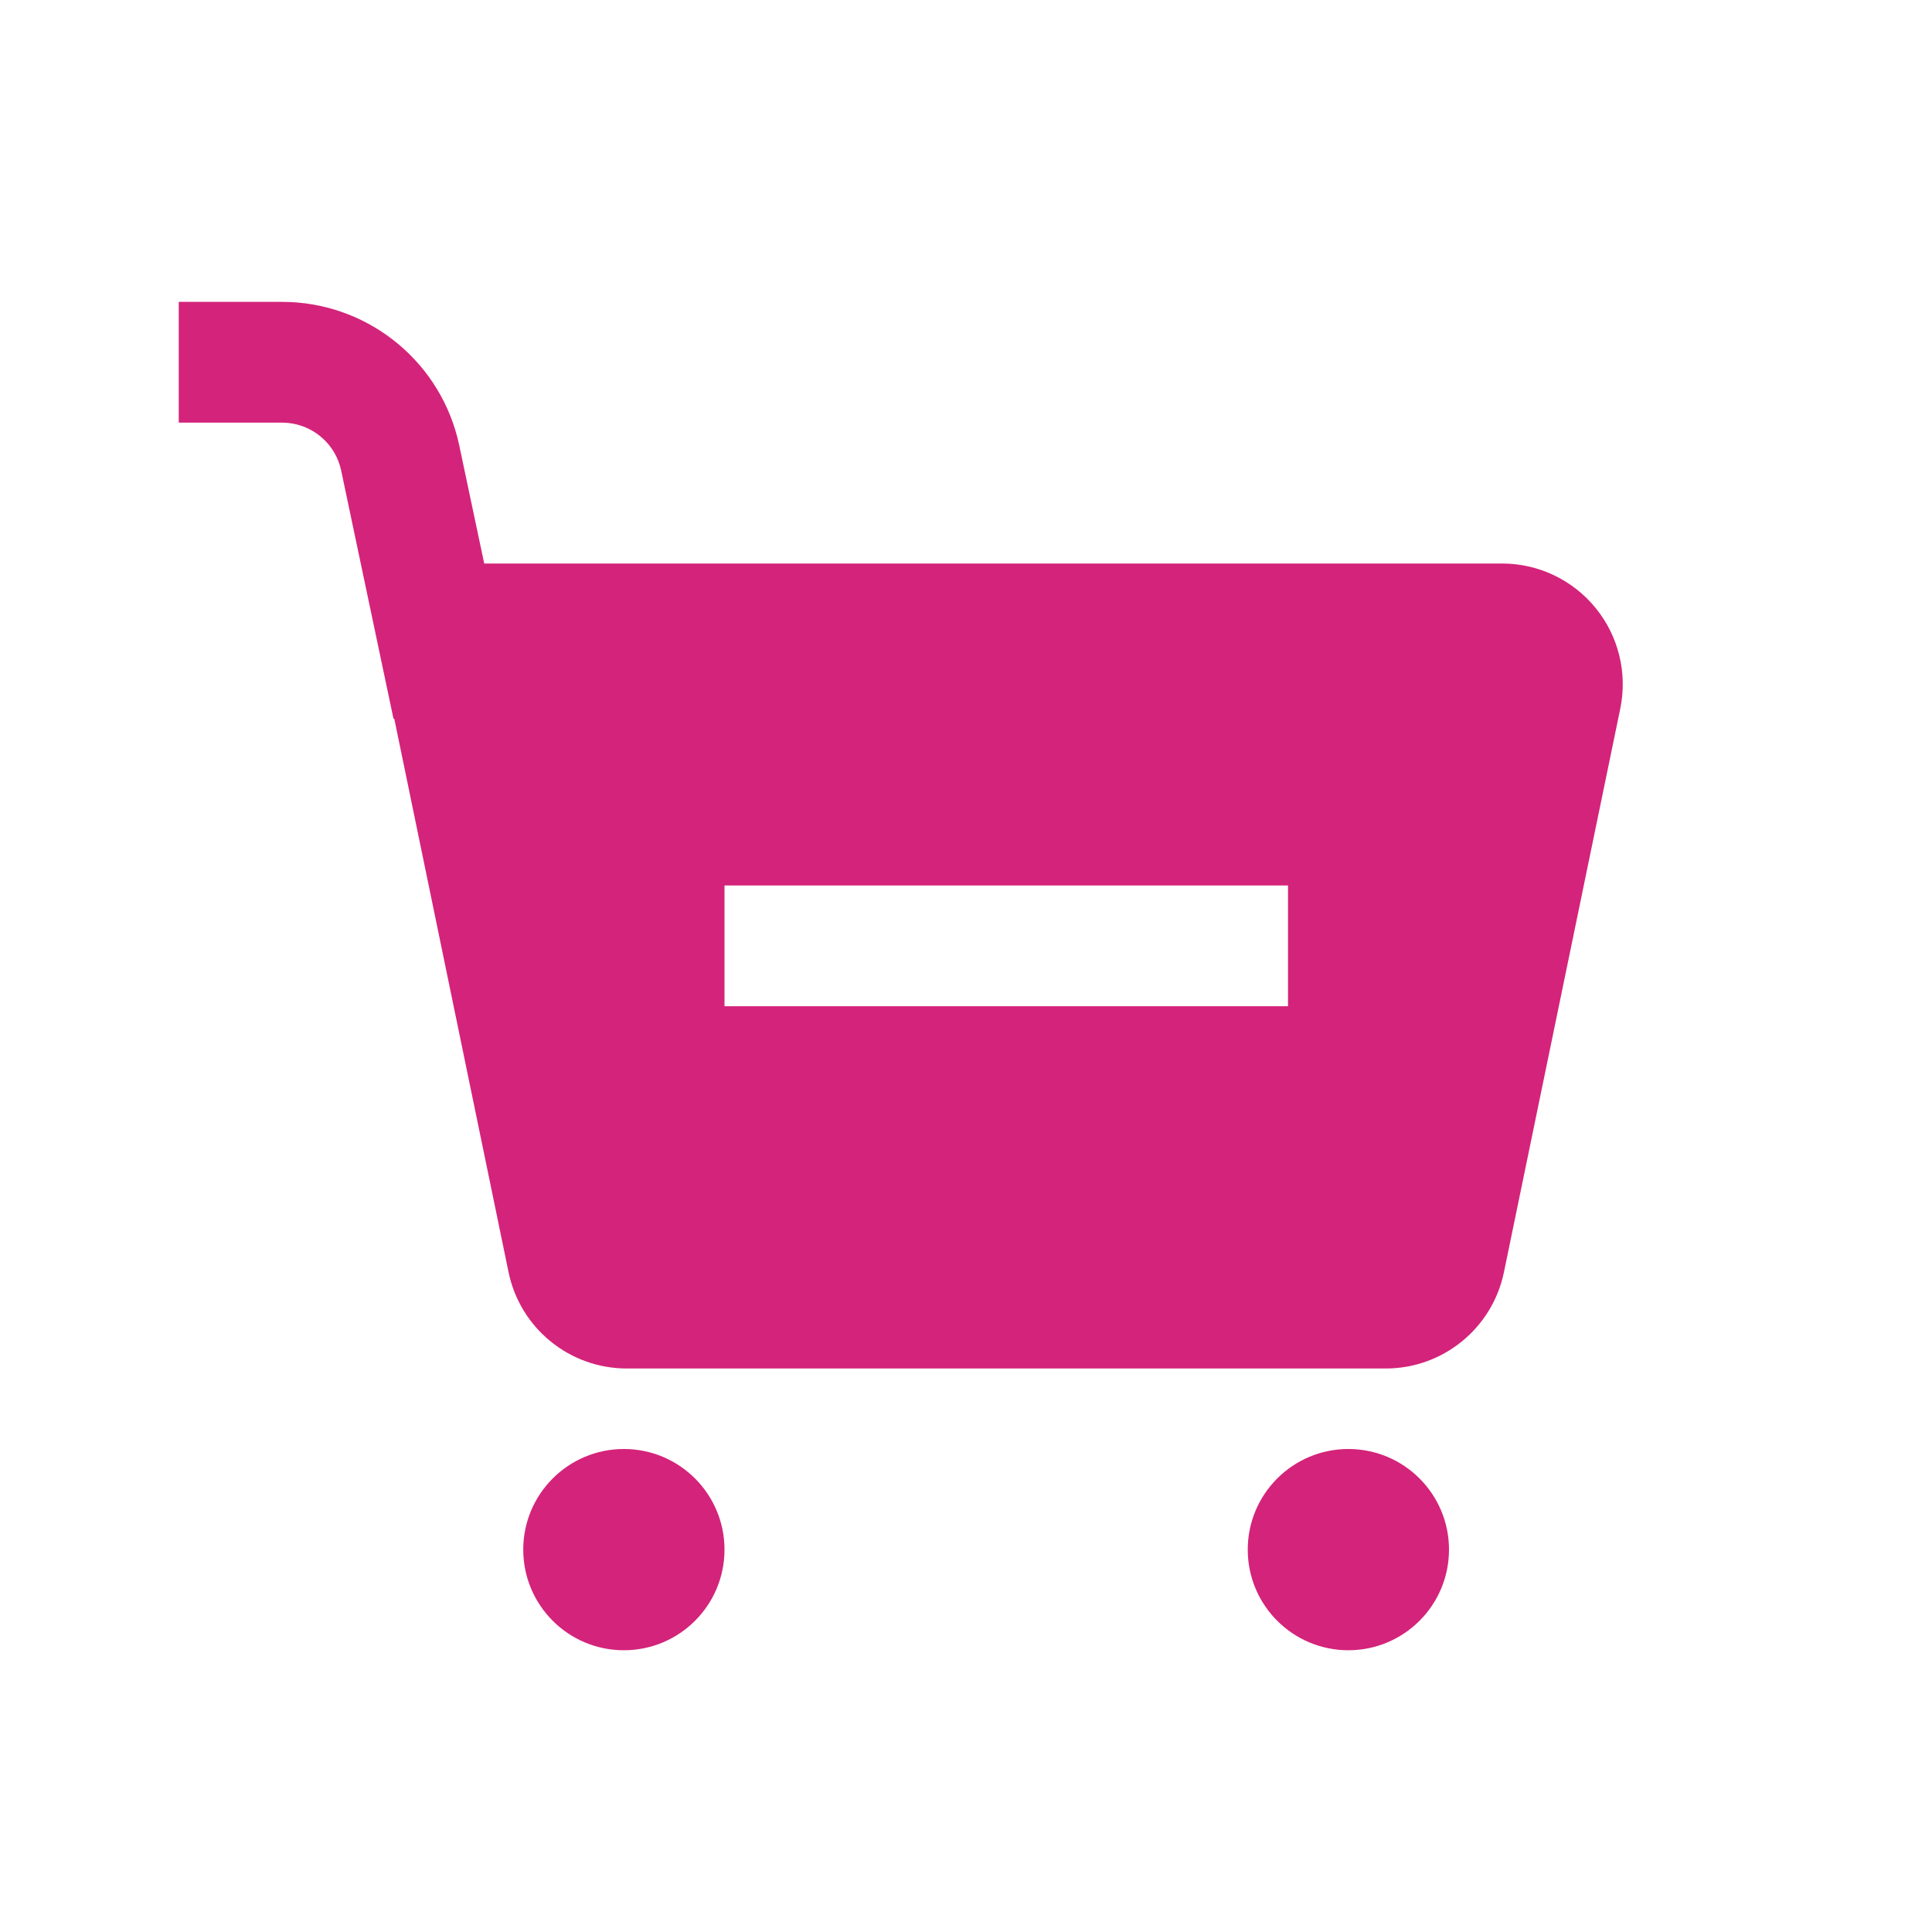
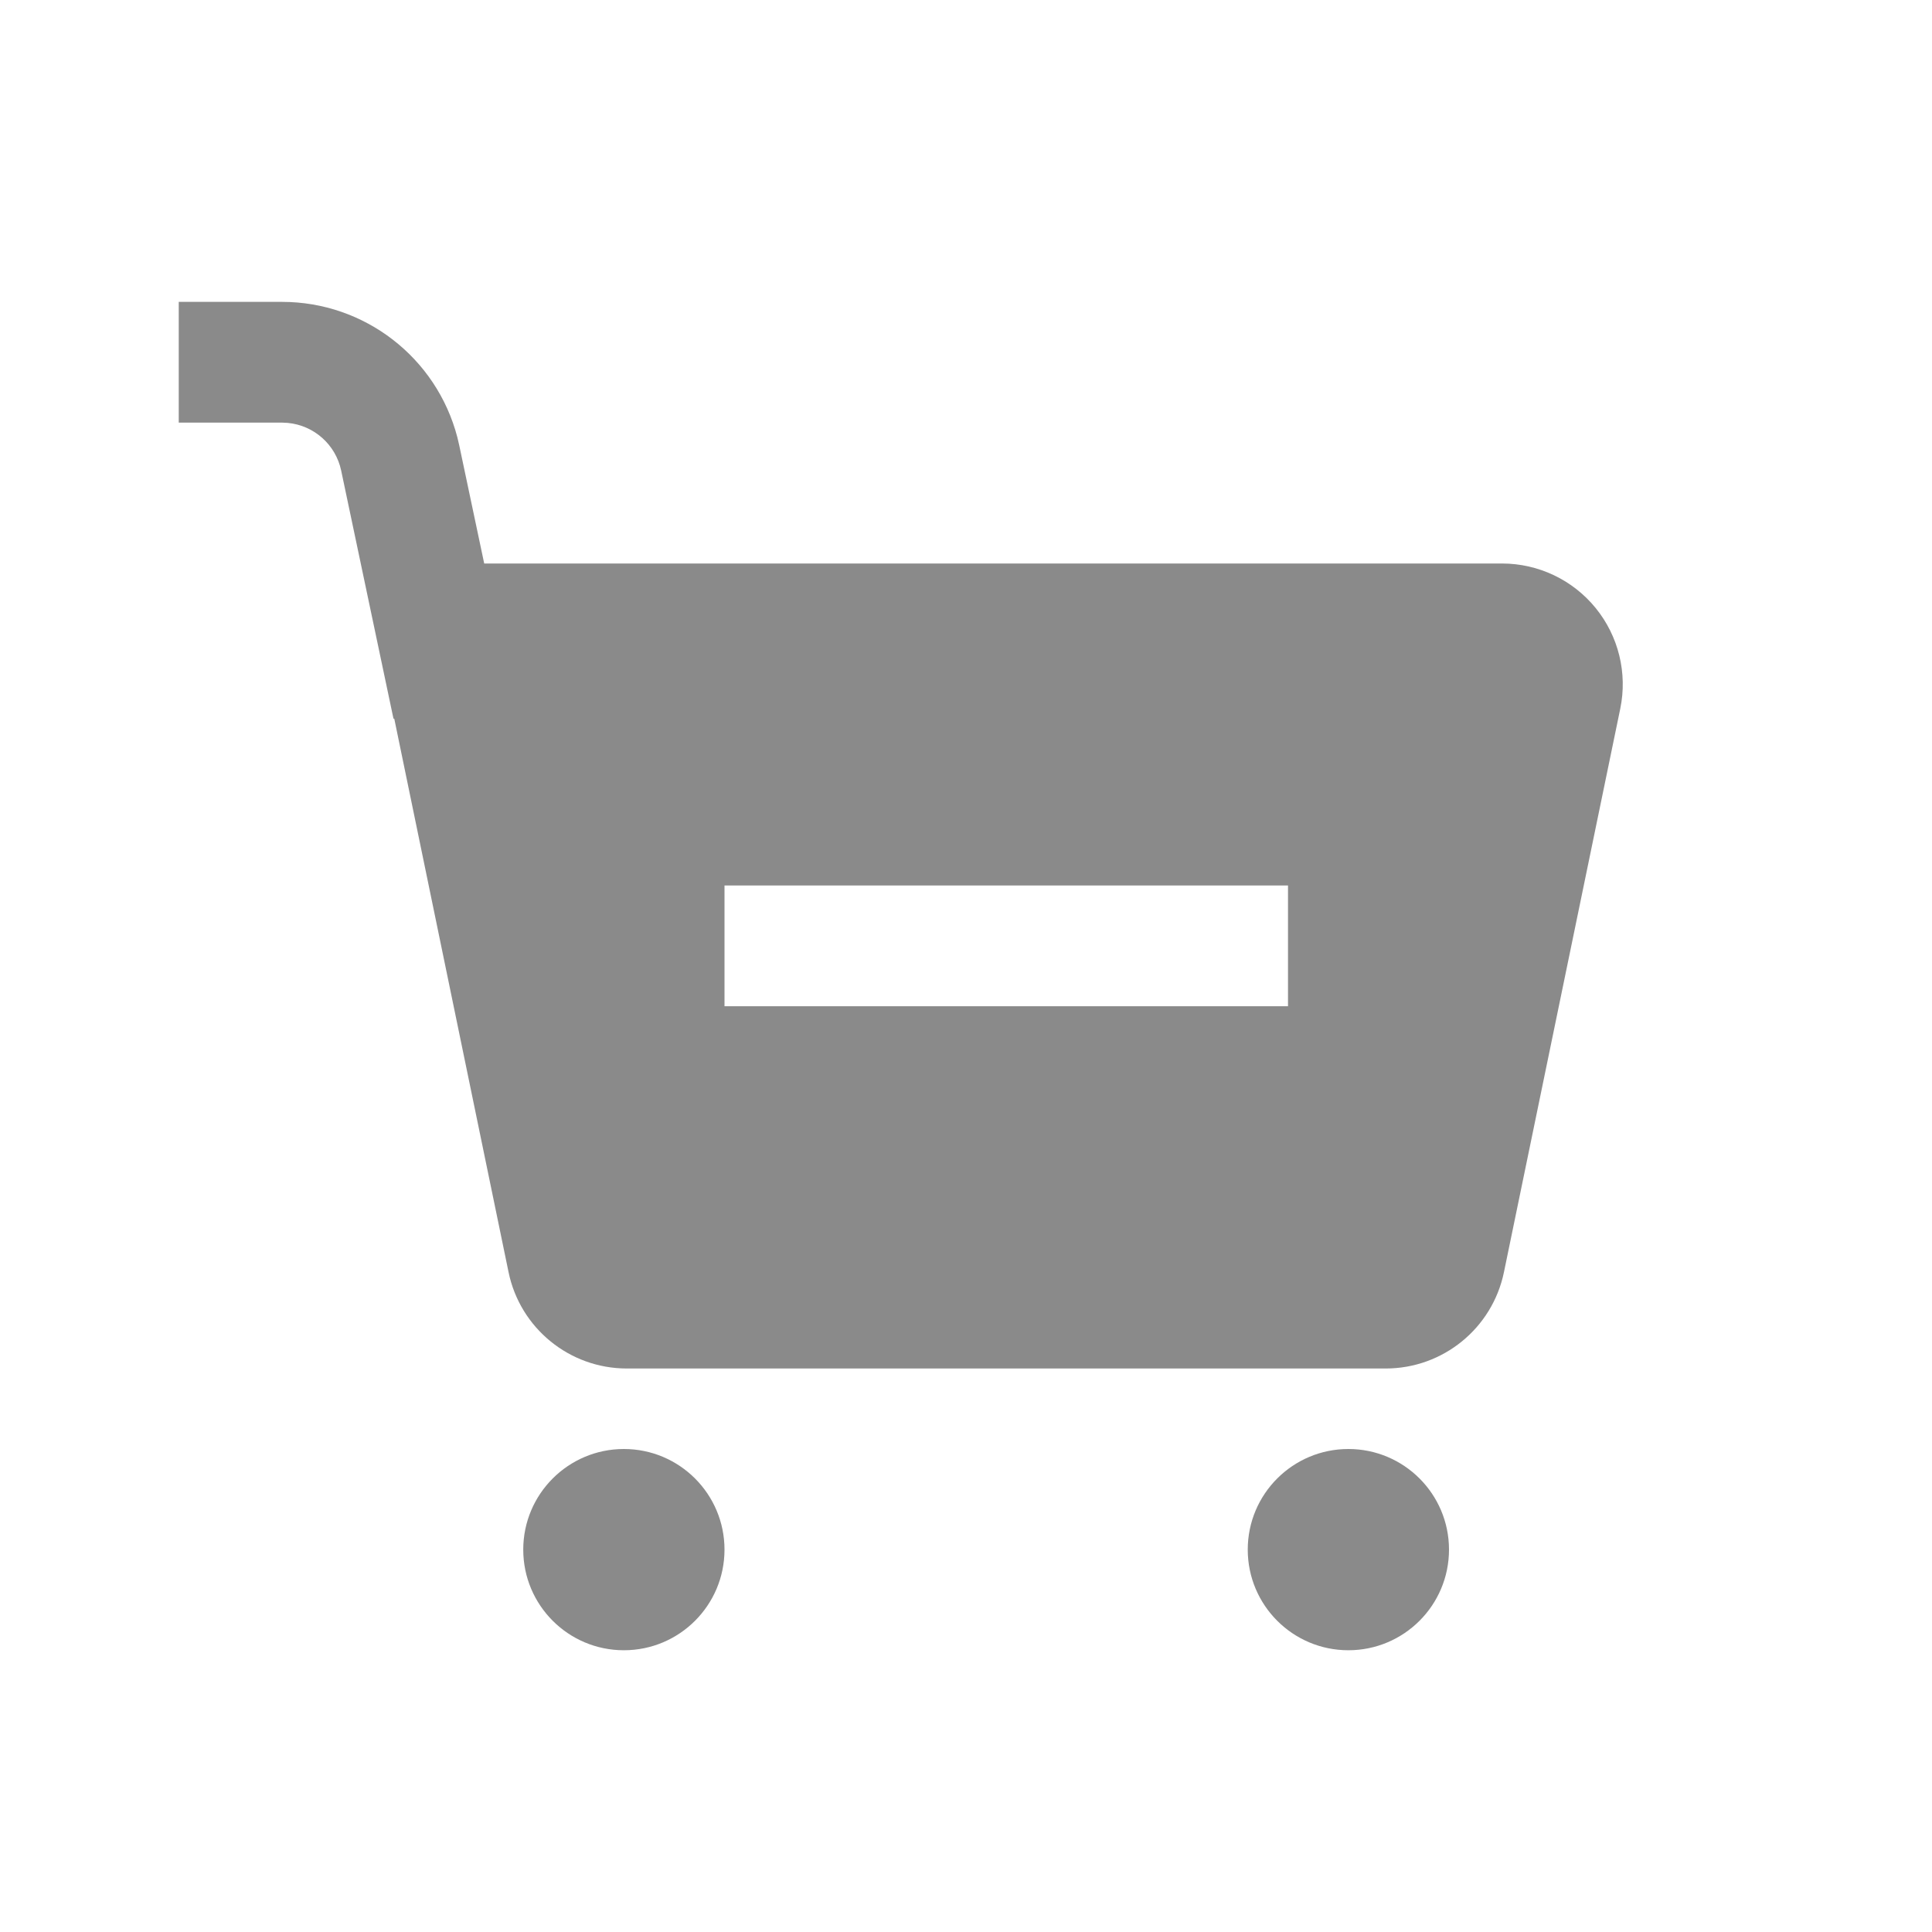
<svg xmlns="http://www.w3.org/2000/svg" t="1658909525823" class="icon" viewBox="0 0 1024 1024" version="1.1" p-id="6151" width="200" height="200">
  <defs>
    <style type="text/css">@font-face { font-family: feedback-iconfont; src: url("//at.alicdn.com/t/font_1031158_u69w8yhxdu.woff2?t=1630033759944") format("woff2"), url("//at.alicdn.com/t/font_1031158_u69w8yhxdu.woff?t=1630033759944") format("woff"), url("//at.alicdn.com/t/font_1031158_u69w8yhxdu.ttf?t=1630033759944") format("truetype"); }
</style>
  </defs>
-   <path d="M330.667 768a53.333 53.333 0 1 1 0 106.667 53.333 53.333 0 0 1 0-106.667z m384 0a53.333 53.333 0 1 1 0 106.667 53.333 53.333 0 0 1 0-106.667zM149.504 160a96 96 0 0 1 92.907 71.787l1.024 4.395L256.64 298.667 796.096 298.667a64 64 0 0 1 62.677 76.949l-61.653 298.667A64 64 0 0 1 734.443 725.333H332.224a64 64 0 0 1-62.677-51.051l-60.587-293.419-0.405 0.085-27.733-131.563a32 32 0 0 0-28.309-25.237l-2.987-0.149H94.741v-64h54.741zM682.667 469.333H384v64h298.667v-64z" p-id="6152" fill="#d4237a" />
+   <path d="M330.667 768a53.333 53.333 0 1 1 0 106.667 53.333 53.333 0 0 1 0-106.667z m384 0a53.333 53.333 0 1 1 0 106.667 53.333 53.333 0 0 1 0-106.667zM149.504 160a96 96 0 0 1 92.907 71.787l1.024 4.395L256.64 298.667 796.096 298.667a64 64 0 0 1 62.677 76.949l-61.653 298.667A64 64 0 0 1 734.443 725.333H332.224a64 64 0 0 1-62.677-51.051l-60.587-293.419-0.405 0.085-27.733-131.563a32 32 0 0 0-28.309-25.237l-2.987-0.149H94.741v-64h54.741zM682.667 469.333H384v64h298.667v-64z" p-id="6152" fill="#8a8a8a" />
</svg>
